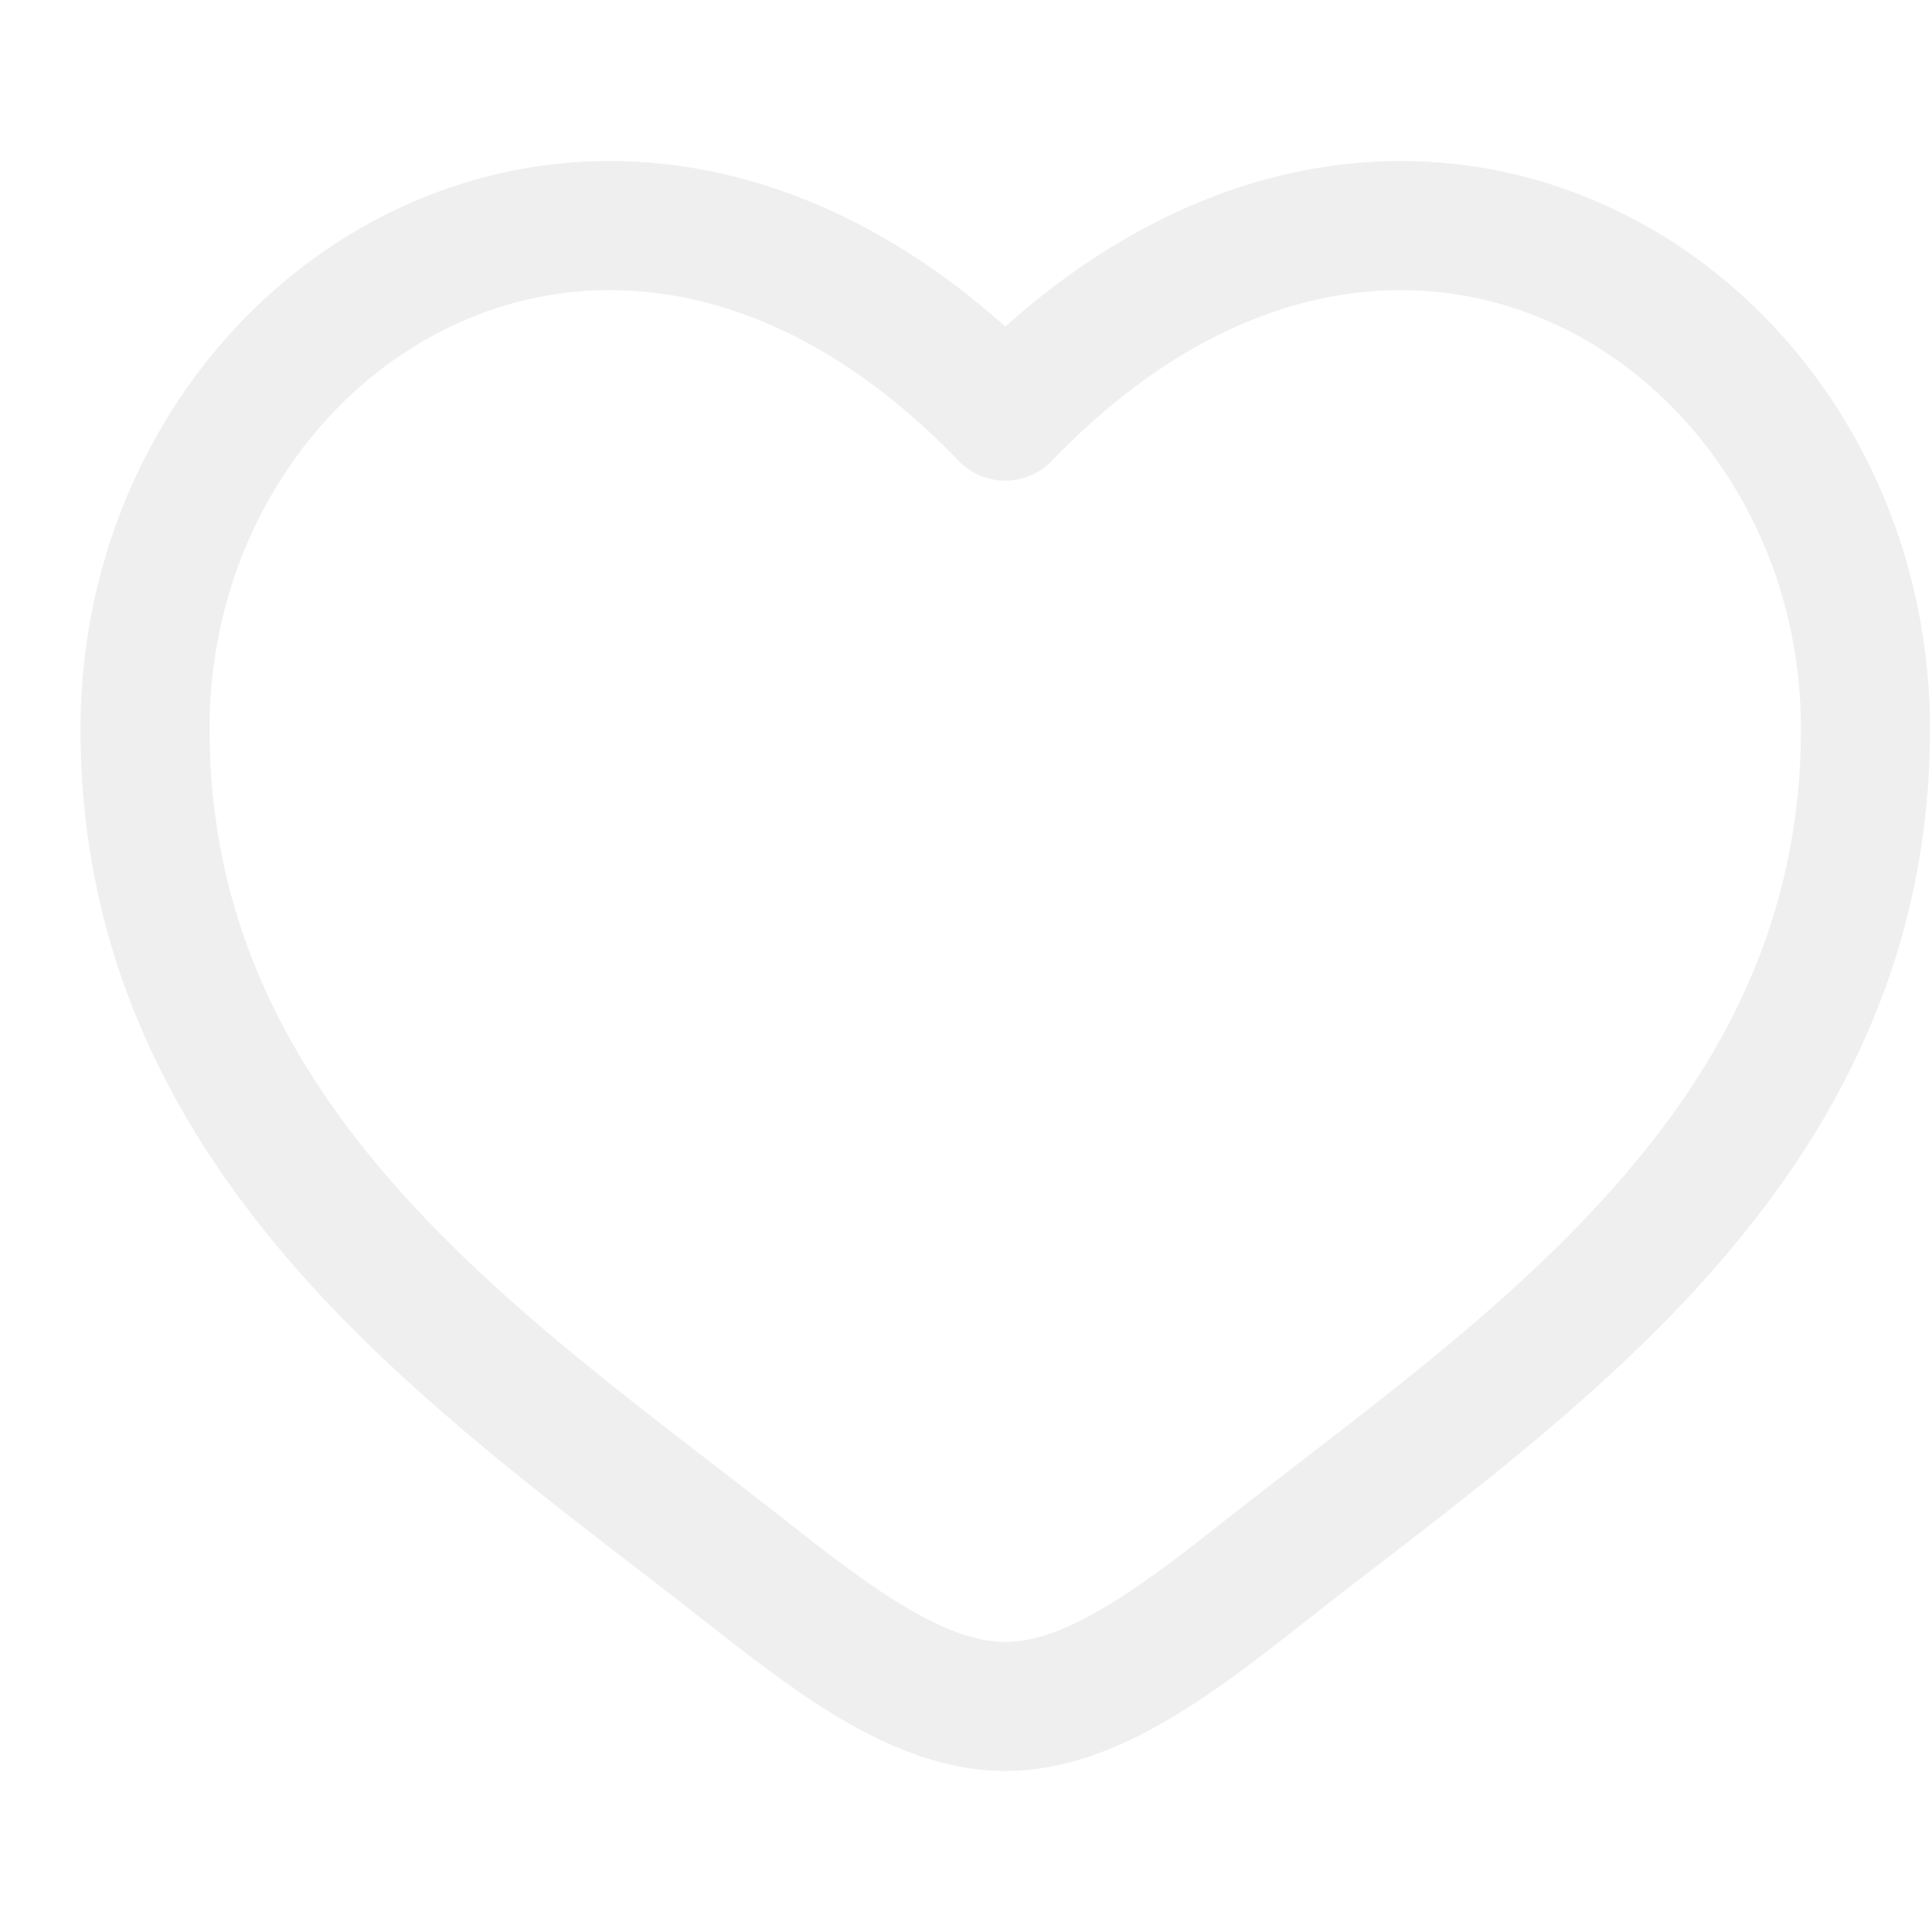
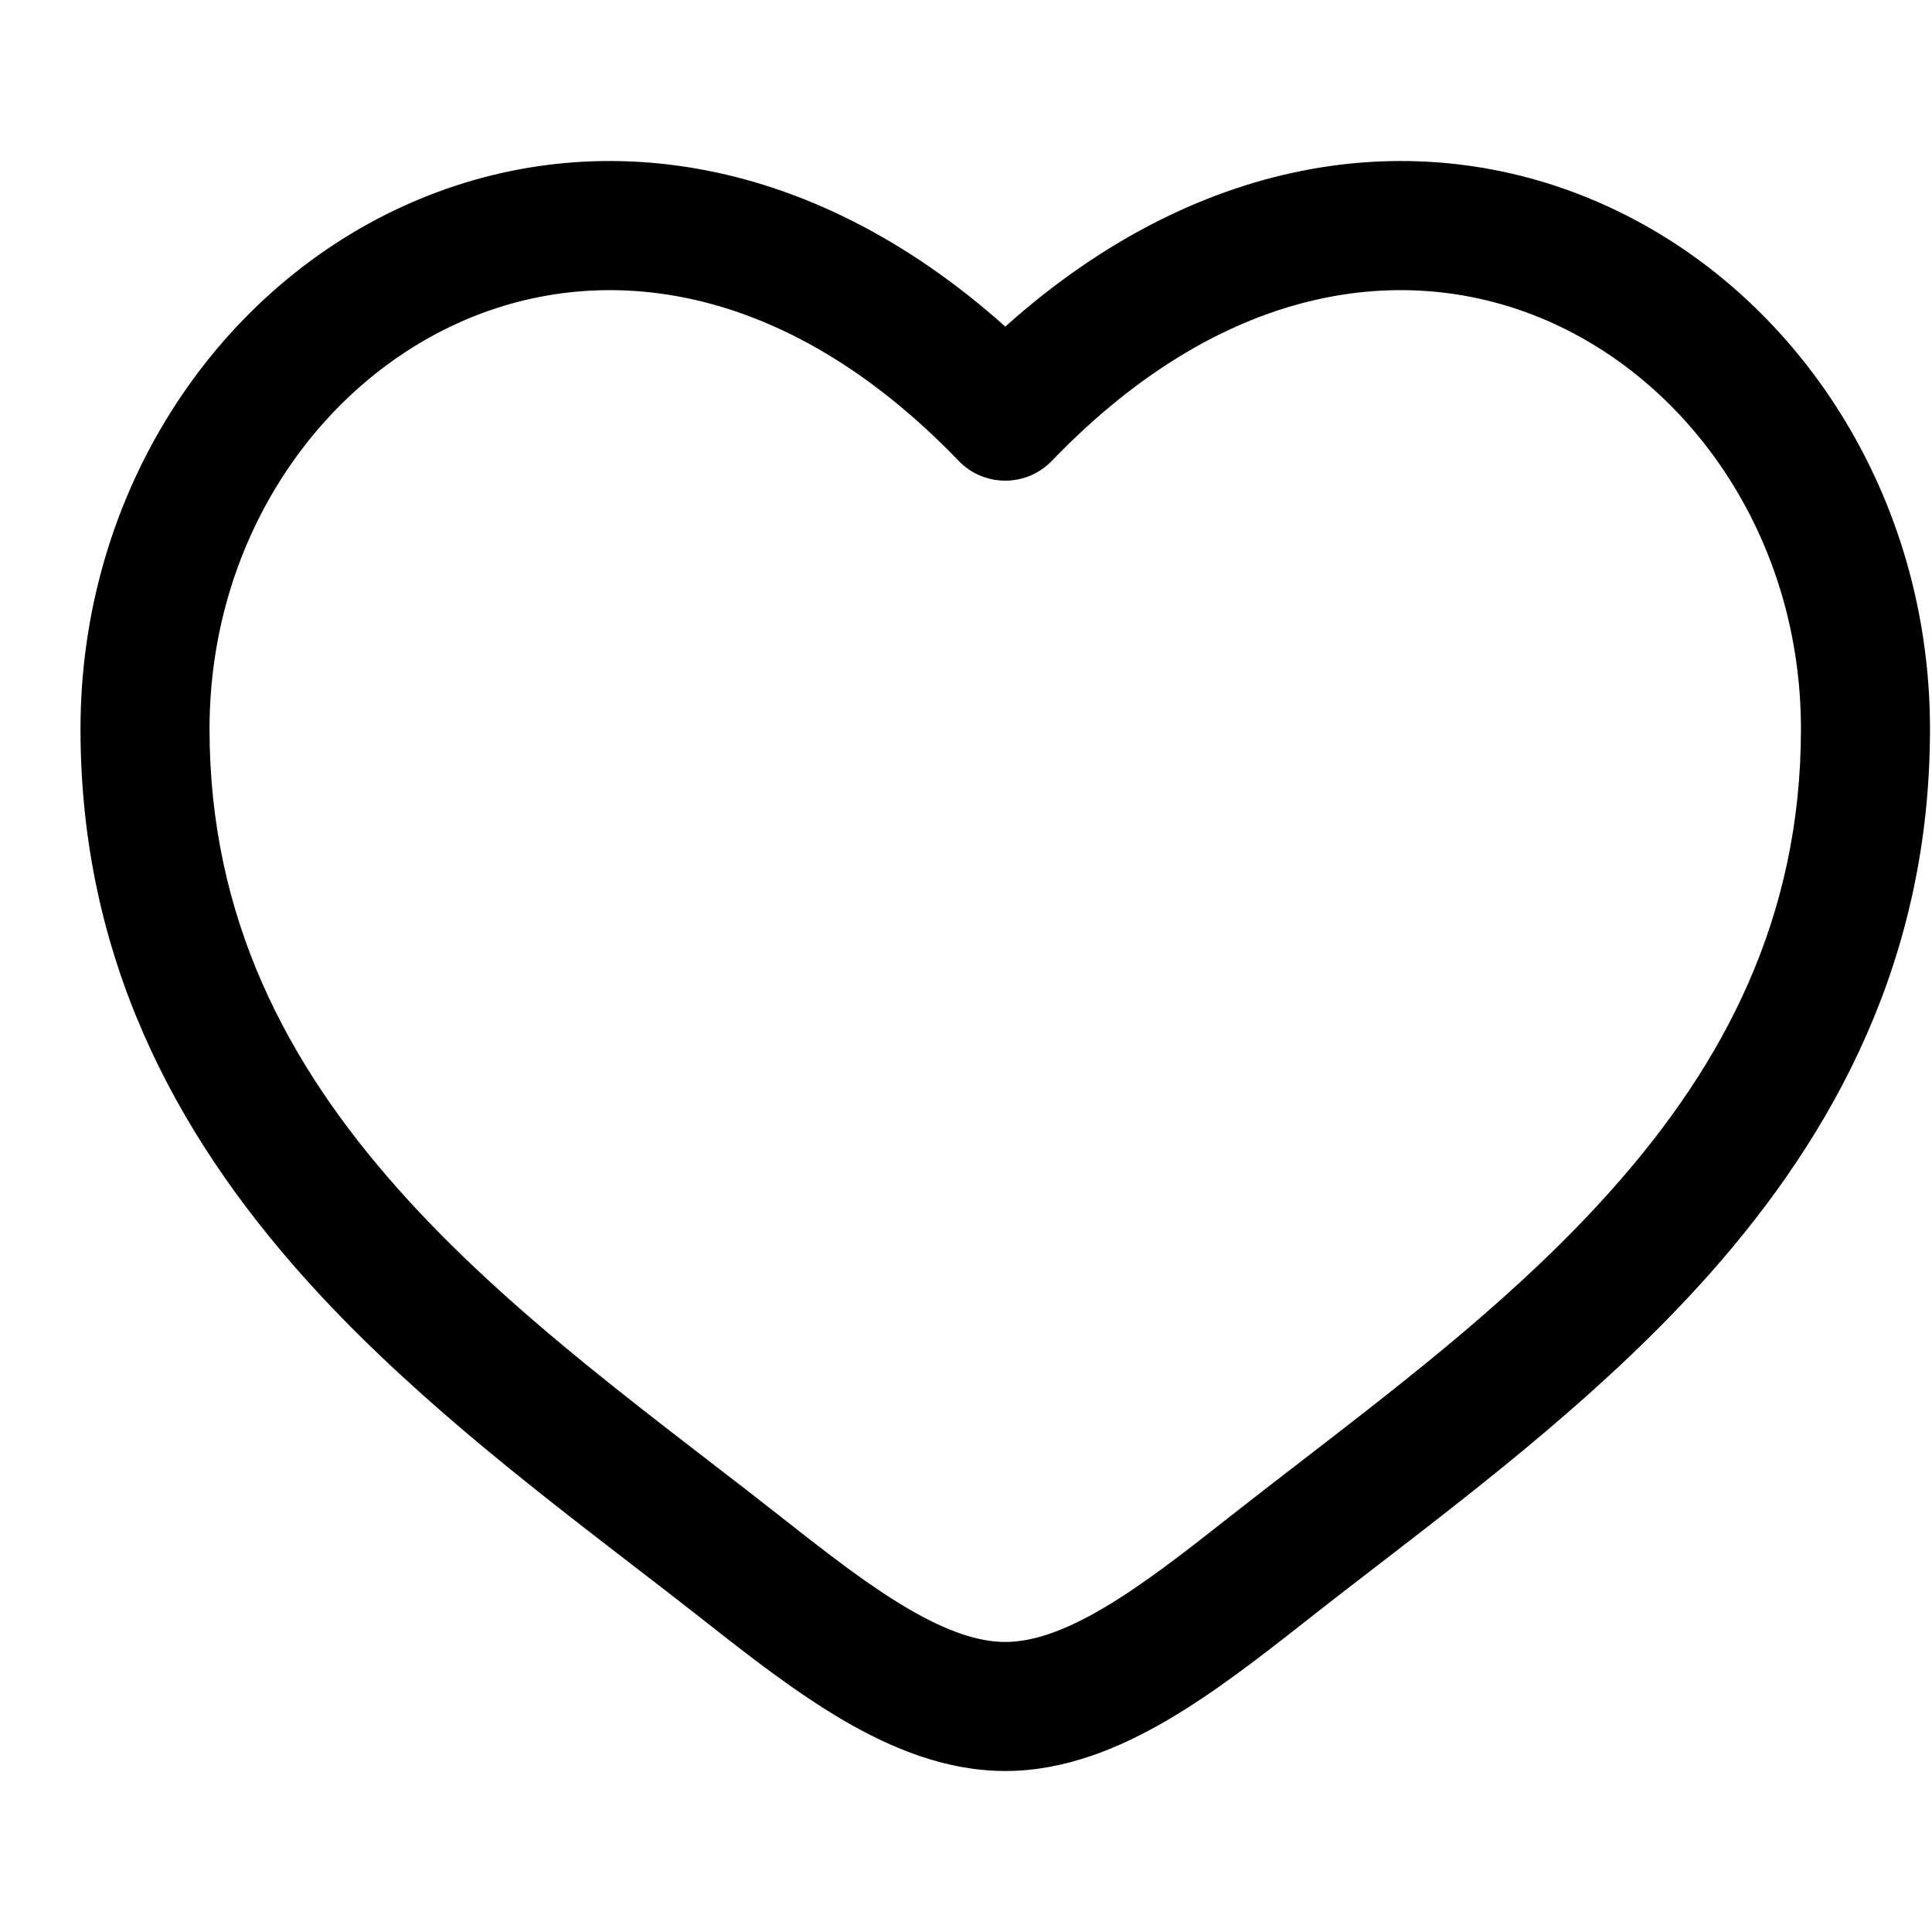
<svg xmlns="http://www.w3.org/2000/svg" width="24" height="24" viewBox="0 0 24 24" fill="none">
-   <path fill-rule="evenodd" clip-rule="evenodd" d="M5.675 4.02C3.902 4.83 2.603 6.757 2.603 9.056C2.603 11.404 3.564 13.214 4.941 14.765C6.077 16.044 7.451 17.103 8.791 18.137C9.11 18.382 9.426 18.626 9.737 18.871C10.299 19.314 10.801 19.703 11.284 19.985C11.768 20.268 12.157 20.397 12.488 20.397C12.819 20.397 13.208 20.268 13.691 19.985C14.175 19.703 14.676 19.314 15.238 18.871C15.549 18.626 15.866 18.382 16.184 18.137C17.524 17.103 18.899 16.044 20.034 14.765C21.412 13.214 22.372 11.404 22.372 9.056C22.372 6.757 21.074 4.83 19.301 4.02C17.578 3.232 15.264 3.441 13.065 5.726C12.914 5.883 12.706 5.971 12.488 5.971C12.27 5.971 12.061 5.883 11.91 5.726C9.711 3.441 7.397 3.232 5.675 4.02ZM12.488 4.057C10.017 1.846 7.25 1.537 5.008 2.562C2.64 3.644 1 6.158 1 9.056C1 11.904 2.187 14.077 3.743 15.83C4.989 17.233 6.514 18.407 7.861 19.445C8.167 19.68 8.463 19.908 8.745 20.13C9.292 20.561 9.88 21.021 10.475 21.369C11.07 21.717 11.75 22 12.488 22C13.225 22 13.905 21.717 14.5 21.369C15.096 21.021 15.683 20.561 16.231 20.13C16.512 19.908 16.808 19.68 17.114 19.445C18.461 18.407 19.986 17.233 21.233 15.83C22.789 14.077 23.975 11.904 23.975 9.056C23.975 6.158 22.335 3.644 19.967 2.562C17.725 1.537 14.958 1.846 12.488 4.057Z" fill="#EFEFEF" />
+   <path fill-rule="evenodd" clip-rule="evenodd" d="M5.675 4.02C3.902 4.83 2.603 6.757 2.603 9.056C2.603 11.404 3.564 13.214 4.941 14.765C6.077 16.044 7.451 17.103 8.791 18.137C9.11 18.382 9.426 18.626 9.737 18.871C10.299 19.314 10.801 19.703 11.284 19.985C11.768 20.268 12.157 20.397 12.488 20.397C12.819 20.397 13.208 20.268 13.691 19.985C14.175 19.703 14.676 19.314 15.238 18.871C15.549 18.626 15.866 18.382 16.184 18.137C17.524 17.103 18.899 16.044 20.034 14.765C21.412 13.214 22.372 11.404 22.372 9.056C22.372 6.757 21.074 4.83 19.301 4.02C17.578 3.232 15.264 3.441 13.065 5.726C12.914 5.883 12.706 5.971 12.488 5.971C12.27 5.971 12.061 5.883 11.91 5.726C9.711 3.441 7.397 3.232 5.675 4.02ZM12.488 4.057C10.017 1.846 7.25 1.537 5.008 2.562C2.64 3.644 1 6.158 1 9.056C1 11.904 2.187 14.077 3.743 15.83C4.989 17.233 6.514 18.407 7.861 19.445C8.167 19.68 8.463 19.908 8.745 20.13C9.292 20.561 9.88 21.021 10.475 21.369C11.07 21.717 11.75 22 12.488 22C13.225 22 13.905 21.717 14.5 21.369C15.096 21.021 15.683 20.561 16.231 20.13C16.512 19.908 16.808 19.68 17.114 19.445C18.461 18.407 19.986 17.233 21.233 15.83C22.789 14.077 23.975 11.904 23.975 9.056C23.975 6.158 22.335 3.644 19.967 2.562C17.725 1.537 14.958 1.846 12.488 4.057Z" fill="black" />
</svg>
